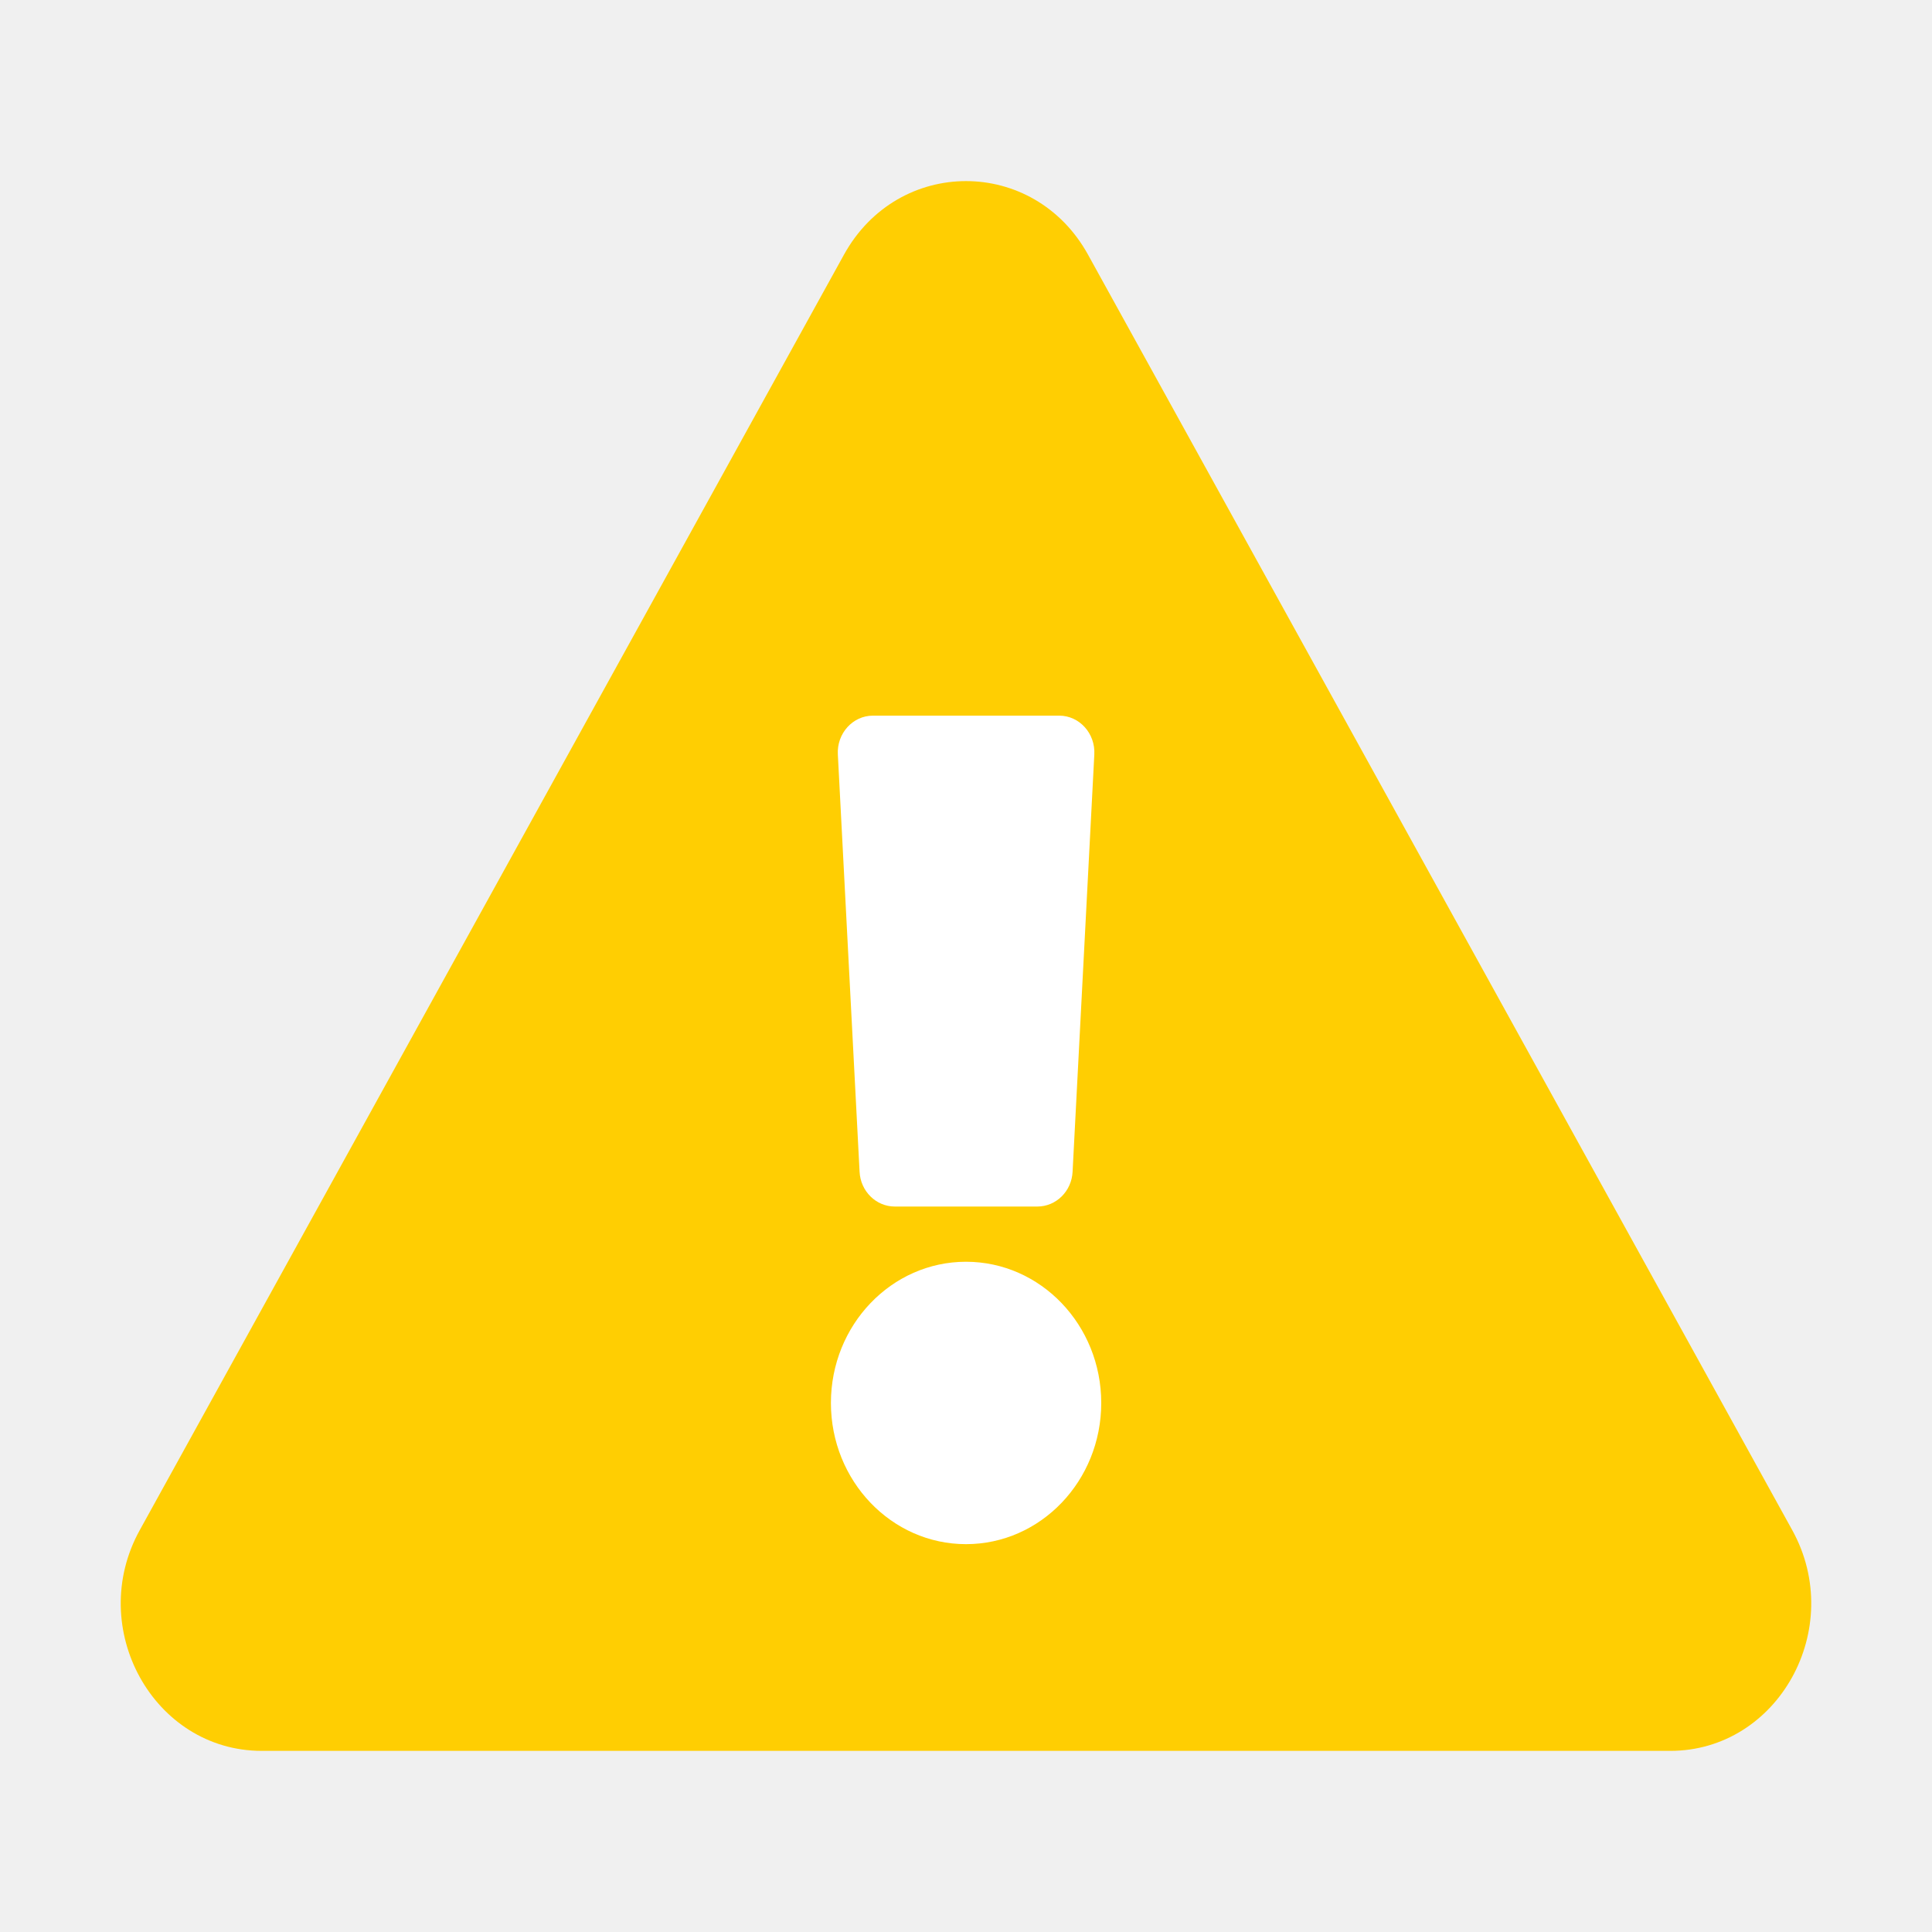
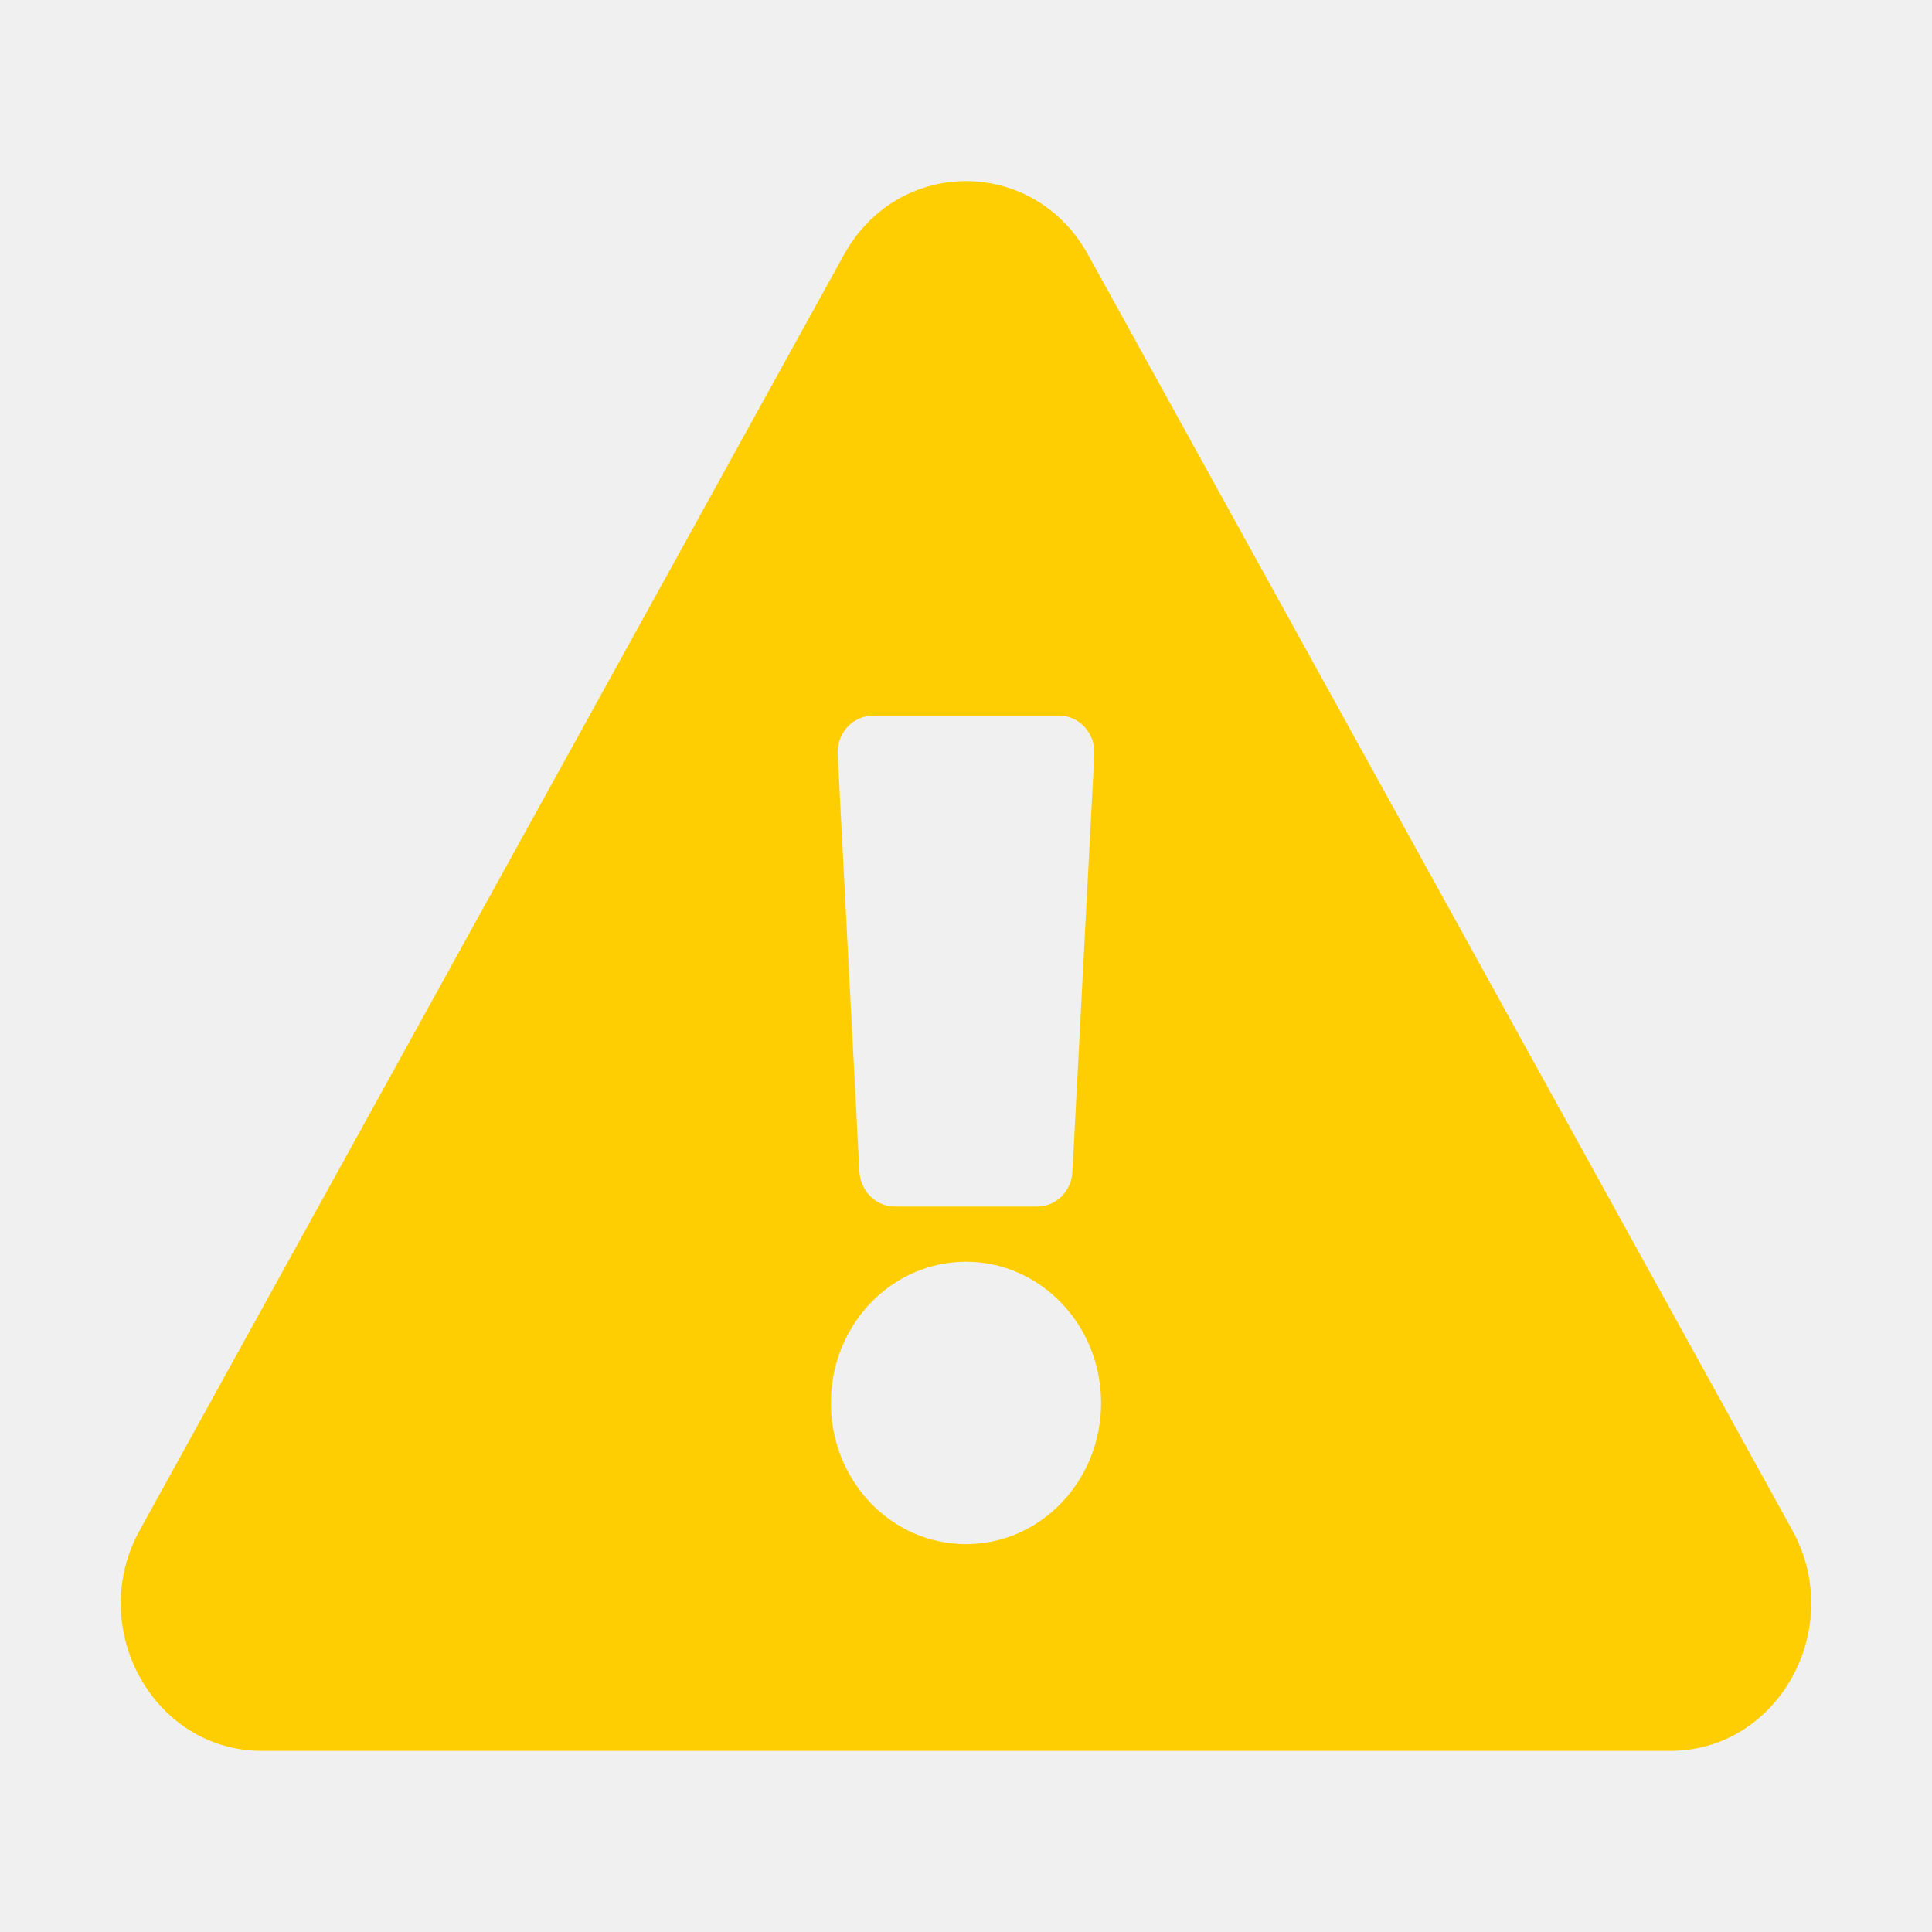
<svg xmlns="http://www.w3.org/2000/svg" width="12" height="12" viewBox="0 0 12 12" fill="none">
-   <path d="M11.132 9.504C11.468 10.113 11.046 10.875 10.374 10.875H1.626C0.953 10.875 0.532 10.112 0.868 9.504L5.242 1.582C5.579 0.972 6.422 0.973 6.758 1.582L11.132 9.504Z" fill="#FFCE02" />
-   <path d="M6 7.837C5.537 7.837 5.161 8.23 5.161 8.714C5.161 9.198 5.537 9.591 6 9.591C6.464 9.591 6.84 9.198 6.84 8.714C6.84 8.23 6.464 7.837 6 7.837ZM5.204 4.686L5.339 7.278C5.345 7.399 5.441 7.494 5.558 7.494H6.443C6.56 7.494 6.656 7.399 6.662 7.278L6.797 4.686C6.804 4.555 6.704 4.445 6.579 4.445H5.422C5.297 4.445 5.197 4.555 5.204 4.686Z" fill="white" />
+   <path fill-rule="evenodd" clip-rule="evenodd" d="M10.374 10.875C11.046 10.875 11.468 10.113 11.132 9.504L6.758 1.582C6.422 0.973 5.579 0.972 5.242 1.582L0.868 9.504C0.532 10.112 0.953 10.875 1.626 10.875H10.374ZM5.161 8.714C5.161 8.23 5.536 7.837 6 7.837C6.463 7.837 6.839 8.23 6.839 8.714C6.839 9.198 6.463 9.591 6 9.591C5.536 9.591 5.161 9.198 5.161 8.714ZM5.338 7.278L5.203 4.686C5.196 4.555 5.296 4.445 5.422 4.445H6.578C6.704 4.445 6.804 4.555 6.797 4.686L6.661 7.278C6.655 7.399 6.559 7.494 6.443 7.494H5.557C5.441 7.494 5.345 7.399 5.338 7.278Z" fill="#FFCE02" />
</svg>
